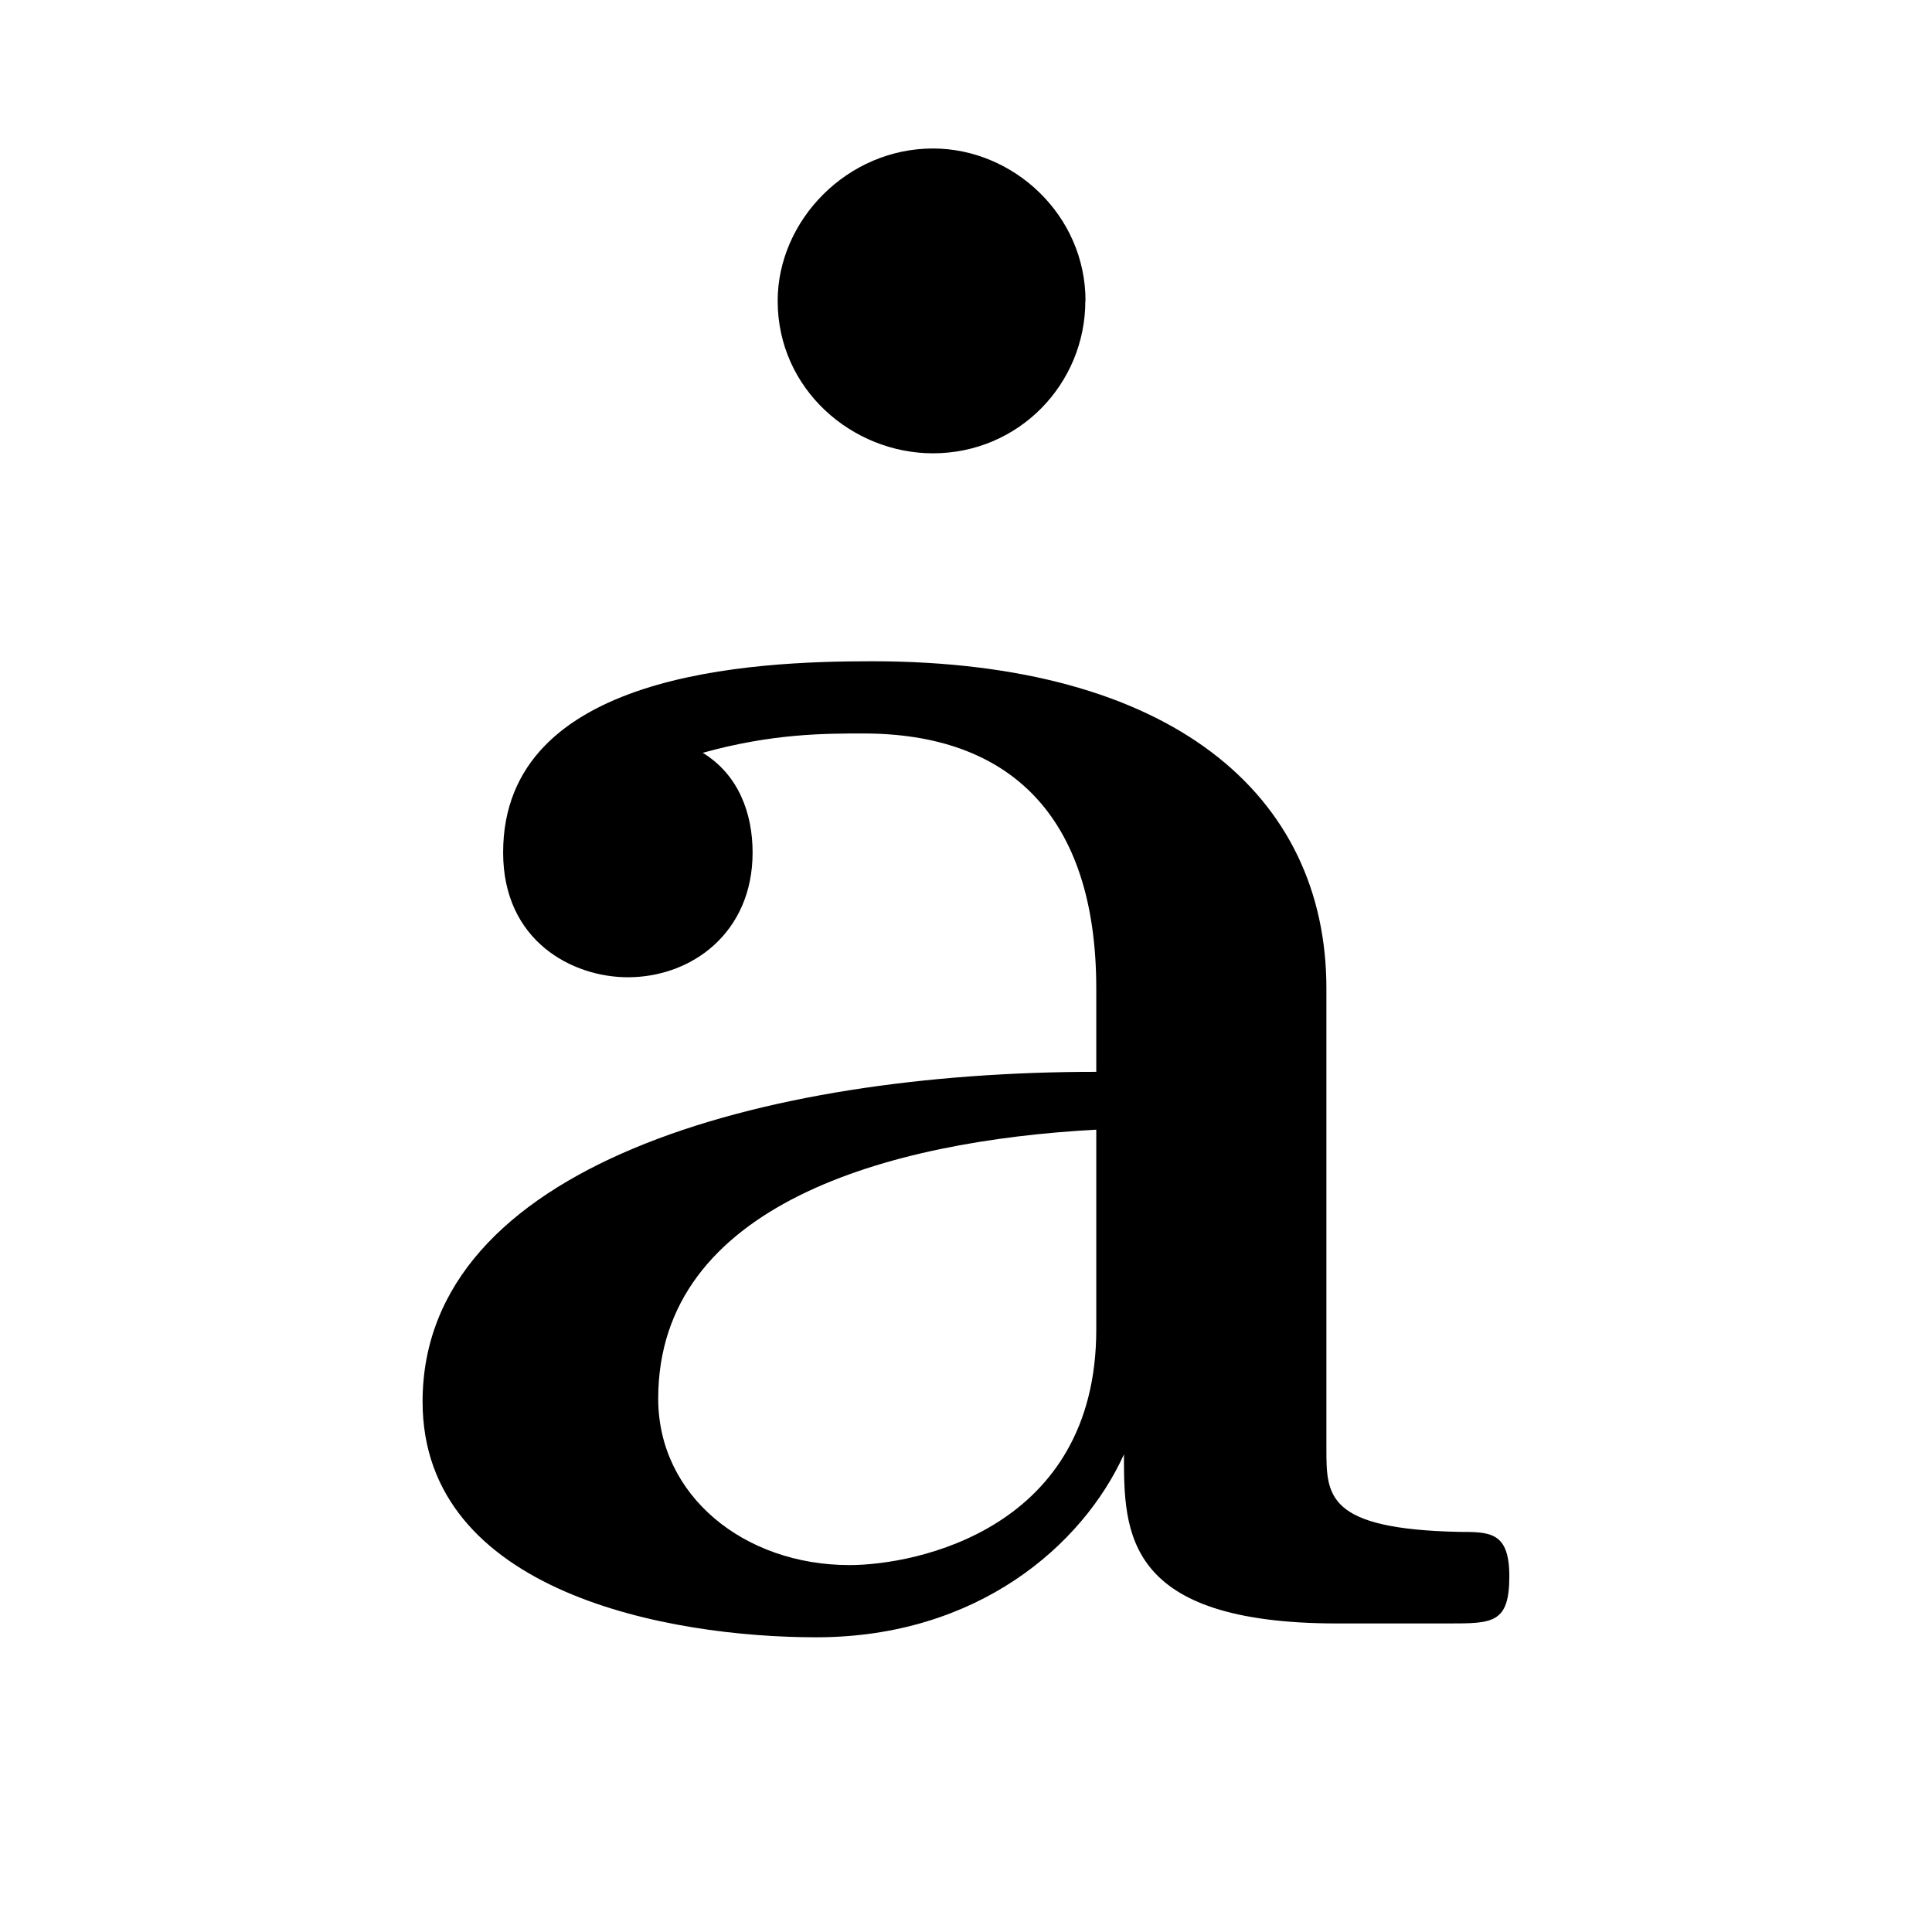
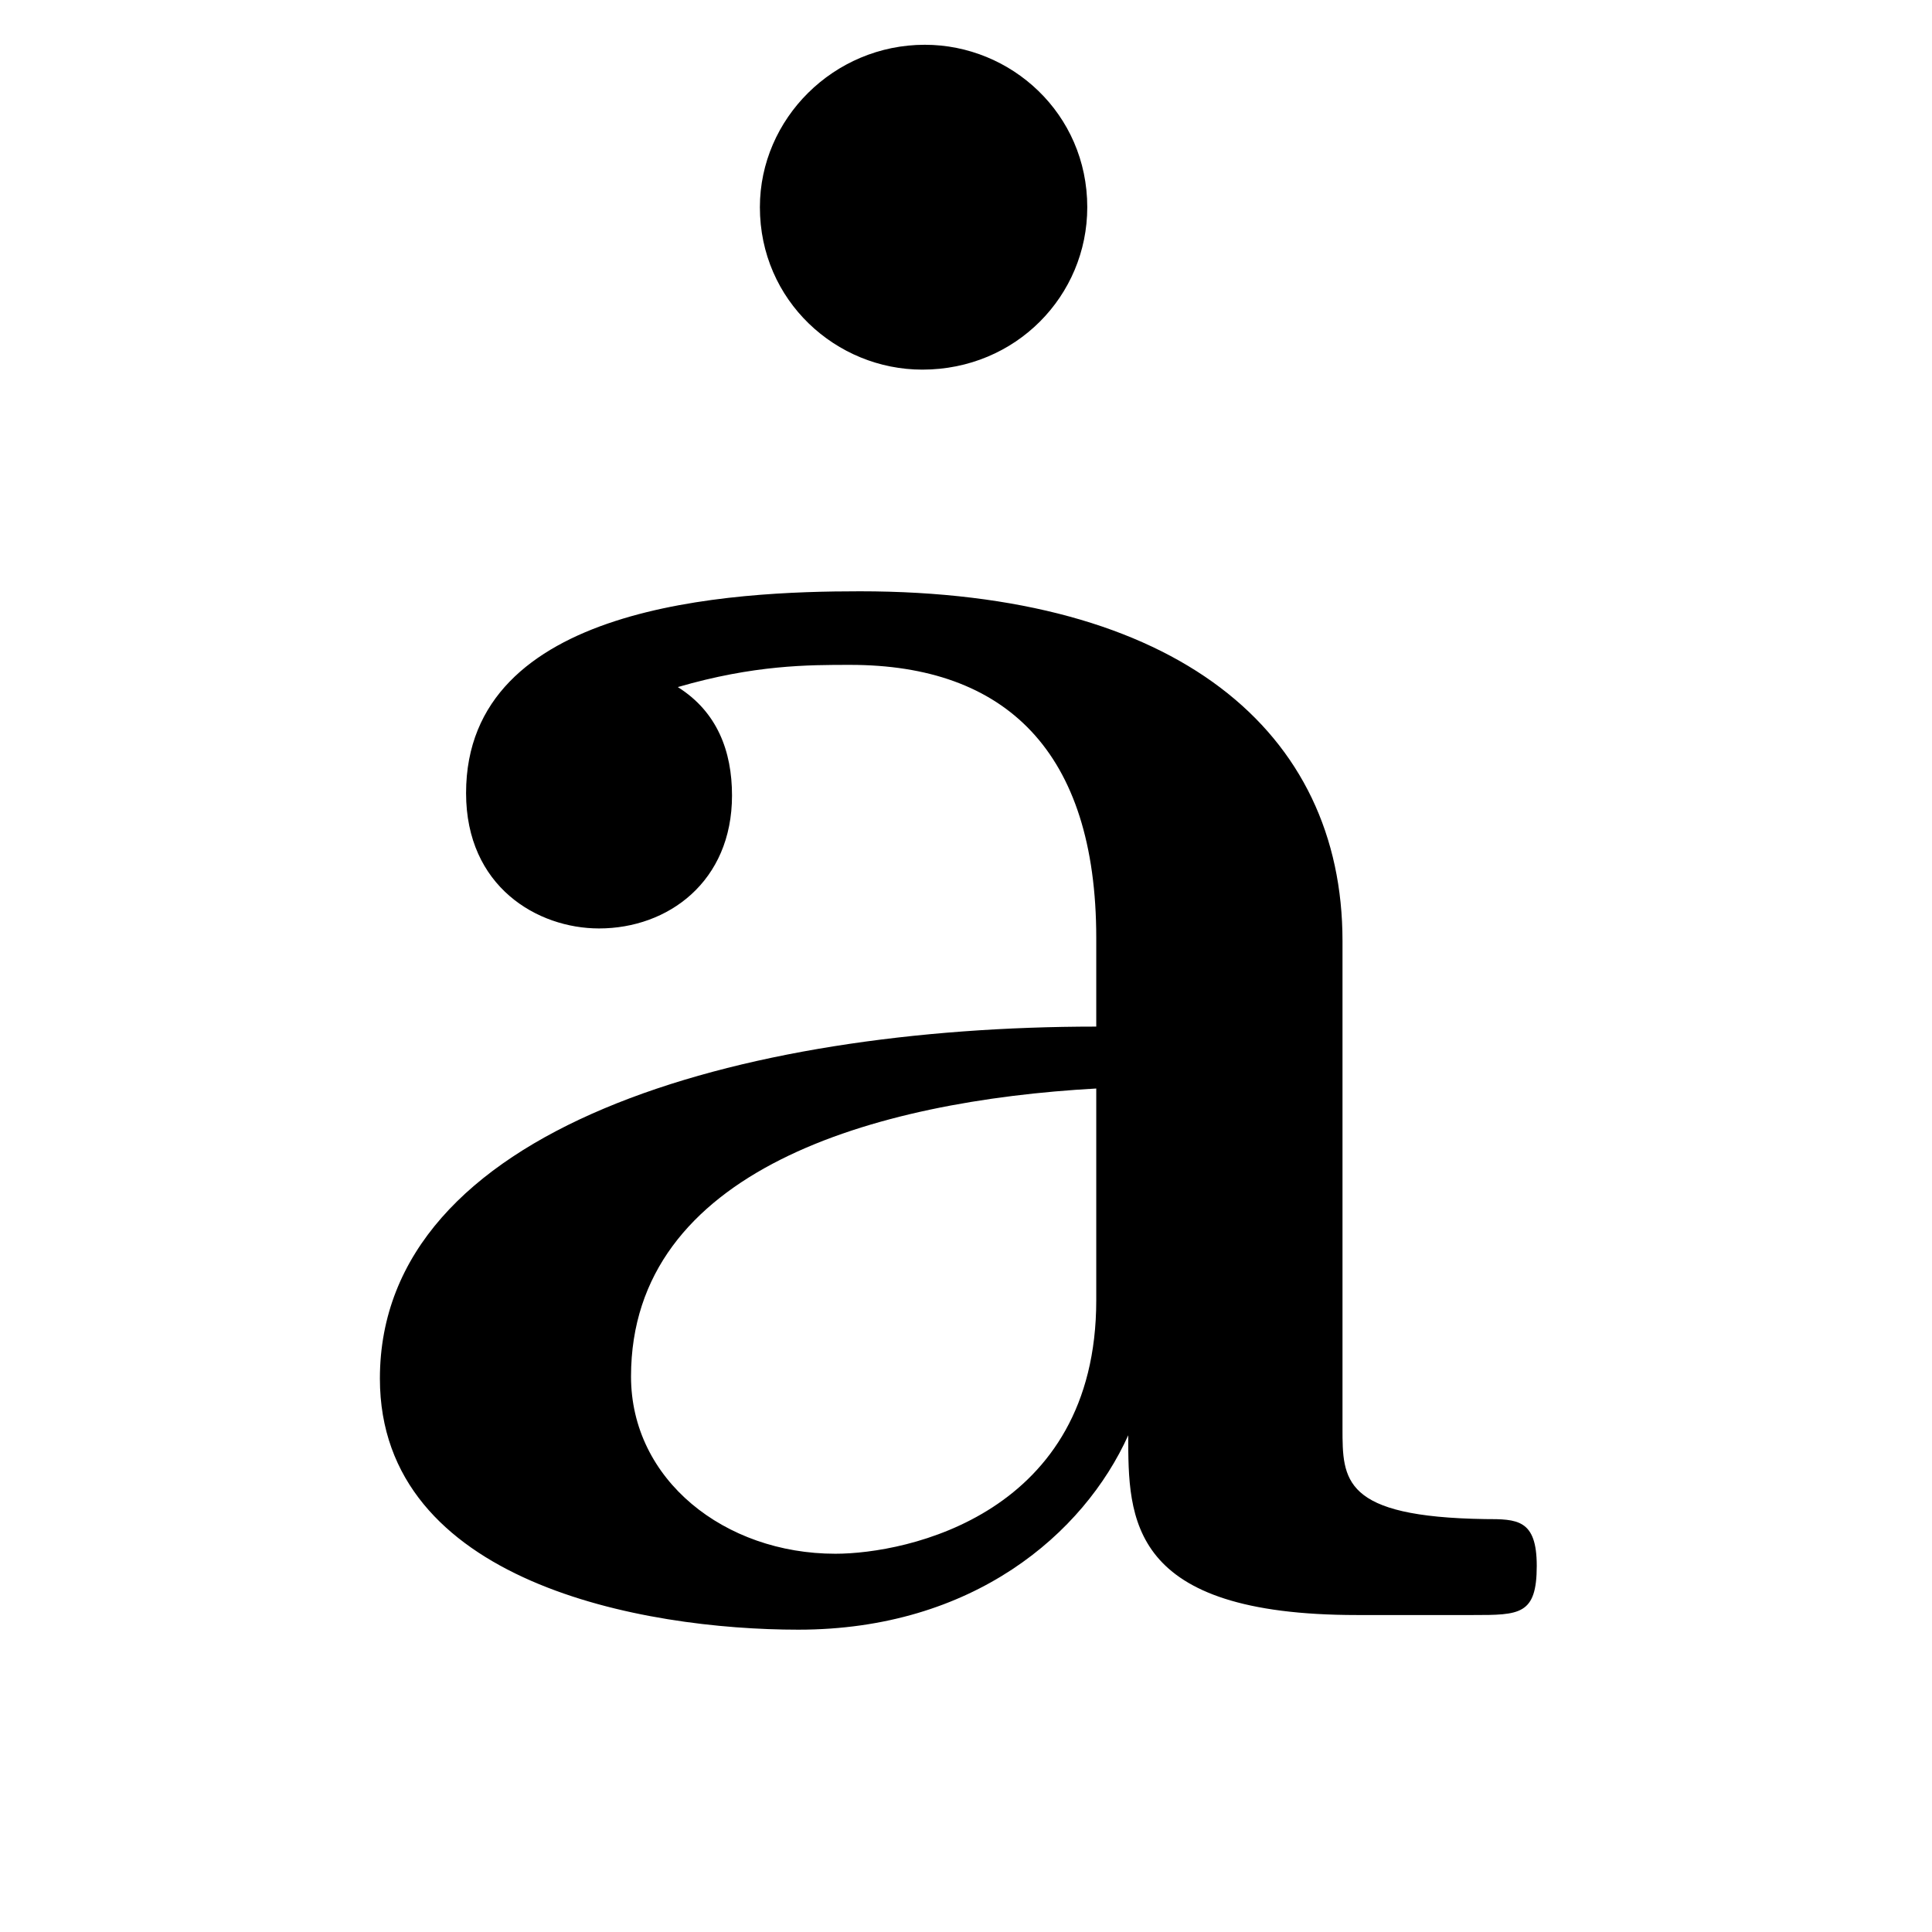
<svg xmlns="http://www.w3.org/2000/svg" width="16" height="16" version="1.1" id="svg10">
  <defs id="defs14" />
  <g color="#000" font-weight="400" font-family="sans-serif" white-space="normal" fill="#474747" id="g8">
    <g id="page1" transform="matrix(1.886464,0,0,1.886464,-106.4631,-108.0383)">
      <g id="use18" style="fill:#000000;fill-opacity:1" transform="matrix(0.5417154,0,0,0.5417154,56.72746,64.32896)">
-         <g transform="matrix(1.469388,0,0,1.469388,-311.229,-221.9349)" style="fill:#000000;fill-opacity:1" id="g4079">
-           <g id="use4077" transform="matrix(0.9785441,0,0,0.9785441,214.7676,151.1238)">
-             <path id="path33" d="M 2.719,-7.453 C 2.719,-7.938 2.312,-8.312 1.859,-8.312 c -0.484,0 -0.875,0.406 -0.875,0.859 0,0.5 0.422,0.859 0.875,0.859 0.484,0 0.859,-0.391 0.859,-0.859 z m 0,0" style="stroke:none" />
+         <g transform="matrix(1.304725,0,0,1.304725,-165.4192,-181.5166)" style="fill:#000000;fill-opacity:1" id="g178">
+           <g id="use176" transform="matrix(0.9785441,0,0,0.9785441,129.9286,139.1687)">
+             <path id="path474" d="m 3.266,-8.938 c 0,-0.594 -0.484,-1.031 -1.031,-1.031 -0.578,0 -1.047,0.469 -1.047,1.031 0,0.594 0.484,1.031 1.031,1.031 0.594,0 1.047,-0.469 1.047,-1.031 z m 0,0" style="stroke:none" />
          </g>
        </g>
-         <g transform="matrix(1.469388,0,0,1.469388,-311.229,-221.9349)" style="fill:#000000;fill-opacity:1" id="g4083">
-           <g id="use4081" transform="matrix(0.9785441,0,0,0.9785441,213.3748,151.1238)">
-             <path id="path29" d="m 5.5,-3.578 c 0,-1.094 -0.875,-1.844 -2.562,-1.844 -0.672,0 -2.078,0.062 -2.078,1.078 0,0.5 0.391,0.703 0.703,0.703 0.359,0 0.703,-0.25 0.703,-0.703 0,-0.219 -0.078,-0.438 -0.281,-0.562 0.391,-0.109 0.688,-0.109 0.906,-0.109 0.812,0 1.312,0.453 1.312,1.438 v 0.469 c -1.891,0 -3.797,0.531 -3.797,1.859 0,1.078 1.391,1.328 2.219,1.328 0.906,0 1.5,-0.516 1.734,-1.031 0,0.438 0,0.953 1.203,0.953 h 0.625 c 0.25,0 0.344,0 0.344,-0.266 0,-0.25 -0.109,-0.25 -0.281,-0.25 C 5.5,-0.531 5.5,-0.719 5.5,-0.984 Z M 4.203,-1.656 c 0,1.125 -1.016,1.328 -1.391,1.328 -0.594,0 -1.078,-0.391 -1.078,-0.938 0,-1.094 1.297,-1.453 2.469,-1.516 z m 0,0" style="stroke:none" />
+         <g transform="matrix(1.304725,0,0,1.304725,-165.4192,-181.5166)" style="fill:#000000;fill-opacity:1" id="g182">
+           <g id="use180" transform="matrix(0.9785441,0,0,0.9785441,128.2573,139.1687)">
+             <path id="path478" d="M 6.594,-4.281 C 6.594,-5.609 5.547,-6.5 3.531,-6.5 c -0.812,0 -2.5,0.078 -2.5,1.281 0,0.594 0.453,0.859 0.844,0.859 0.438,0 0.844,-0.297 0.844,-0.844 0,-0.281 -0.094,-0.531 -0.344,-0.688 0.484,-0.141 0.828,-0.141 1.094,-0.141 0.984,0 1.562,0.547 1.562,1.734 v 0.562 c -2.266,0 -4.547,0.641 -4.547,2.234 0,1.297 1.672,1.594 2.656,1.594 1.109,0 1.812,-0.609 2.094,-1.234 0,0.531 0,1.141 1.453,1.141 h 0.734 c 0.297,0 0.406,0 0.406,-0.312 0,-0.297 -0.125,-0.297 -0.328,-0.297 C 6.594,-0.625 6.594,-0.859 6.594,-1.188 Z M 5.031,-2 c 0,1.359 -1.203,1.609 -1.656,1.609 -0.703,0 -1.297,-0.469 -1.297,-1.125 0,-1.312 1.547,-1.75 2.953,-1.828 z m 0,0" style="stroke:none" />
          </g>
        </g>
      </g>
    </g>
  </g>
</svg>
